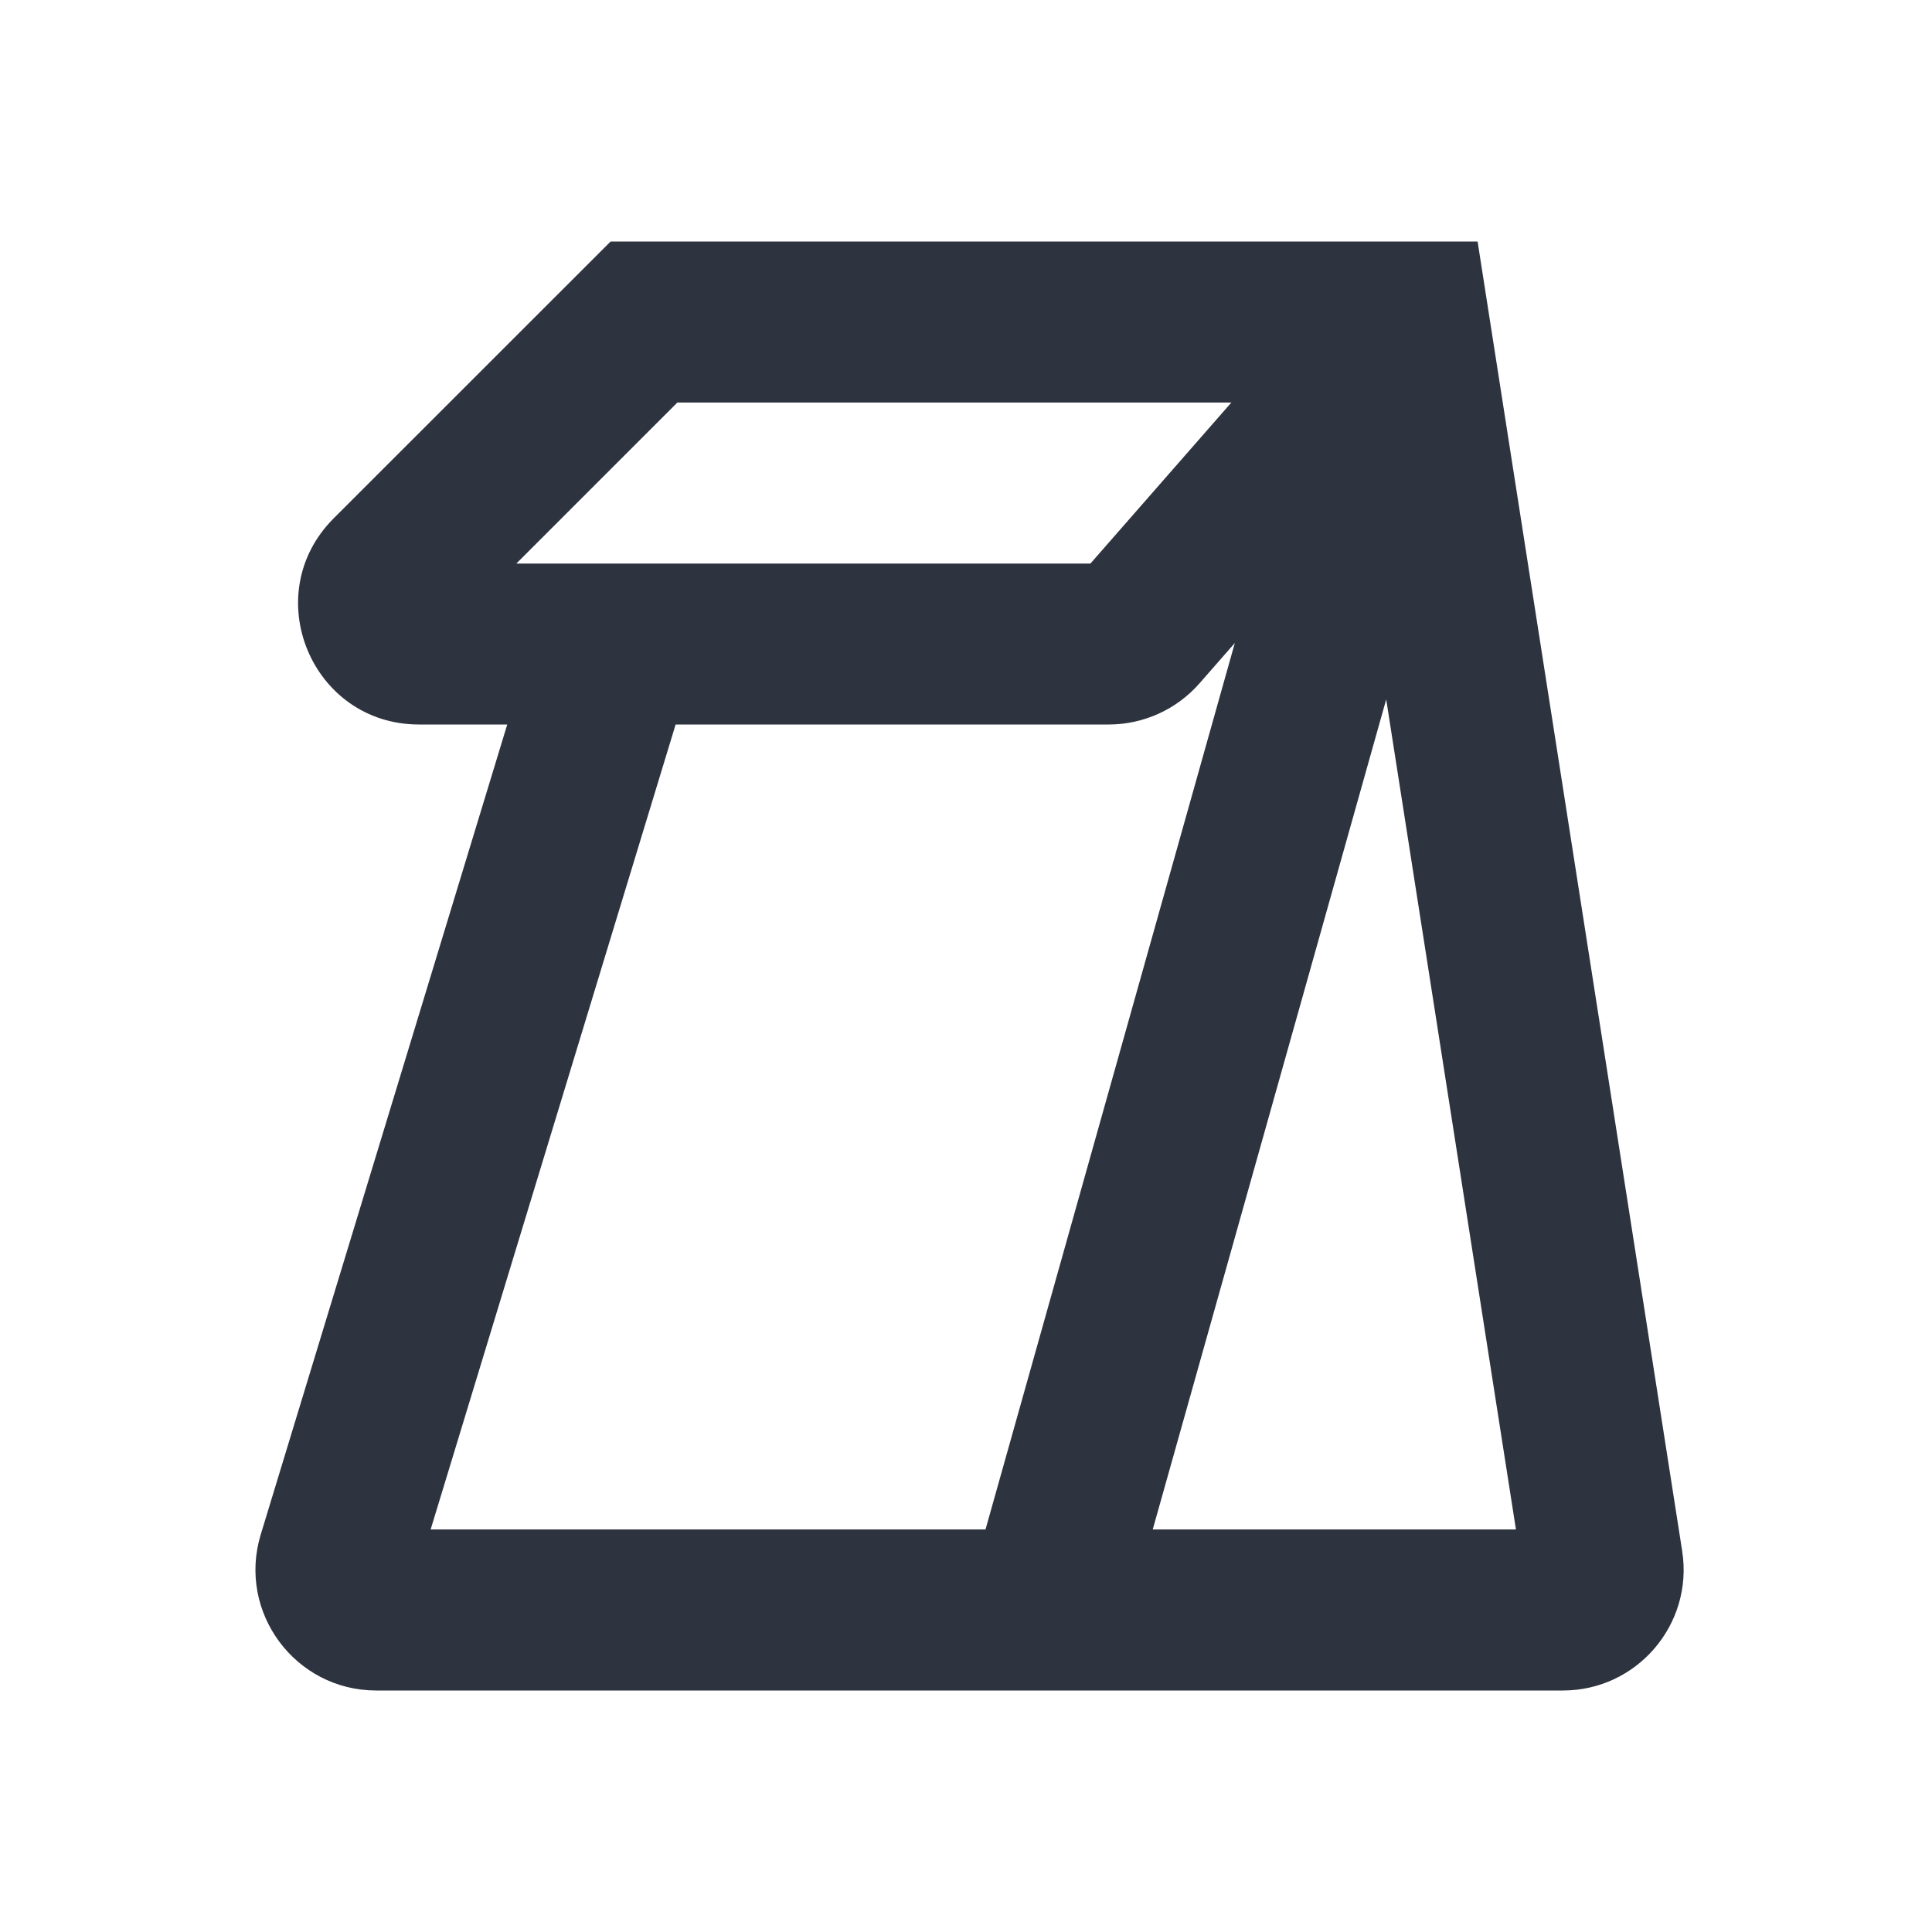
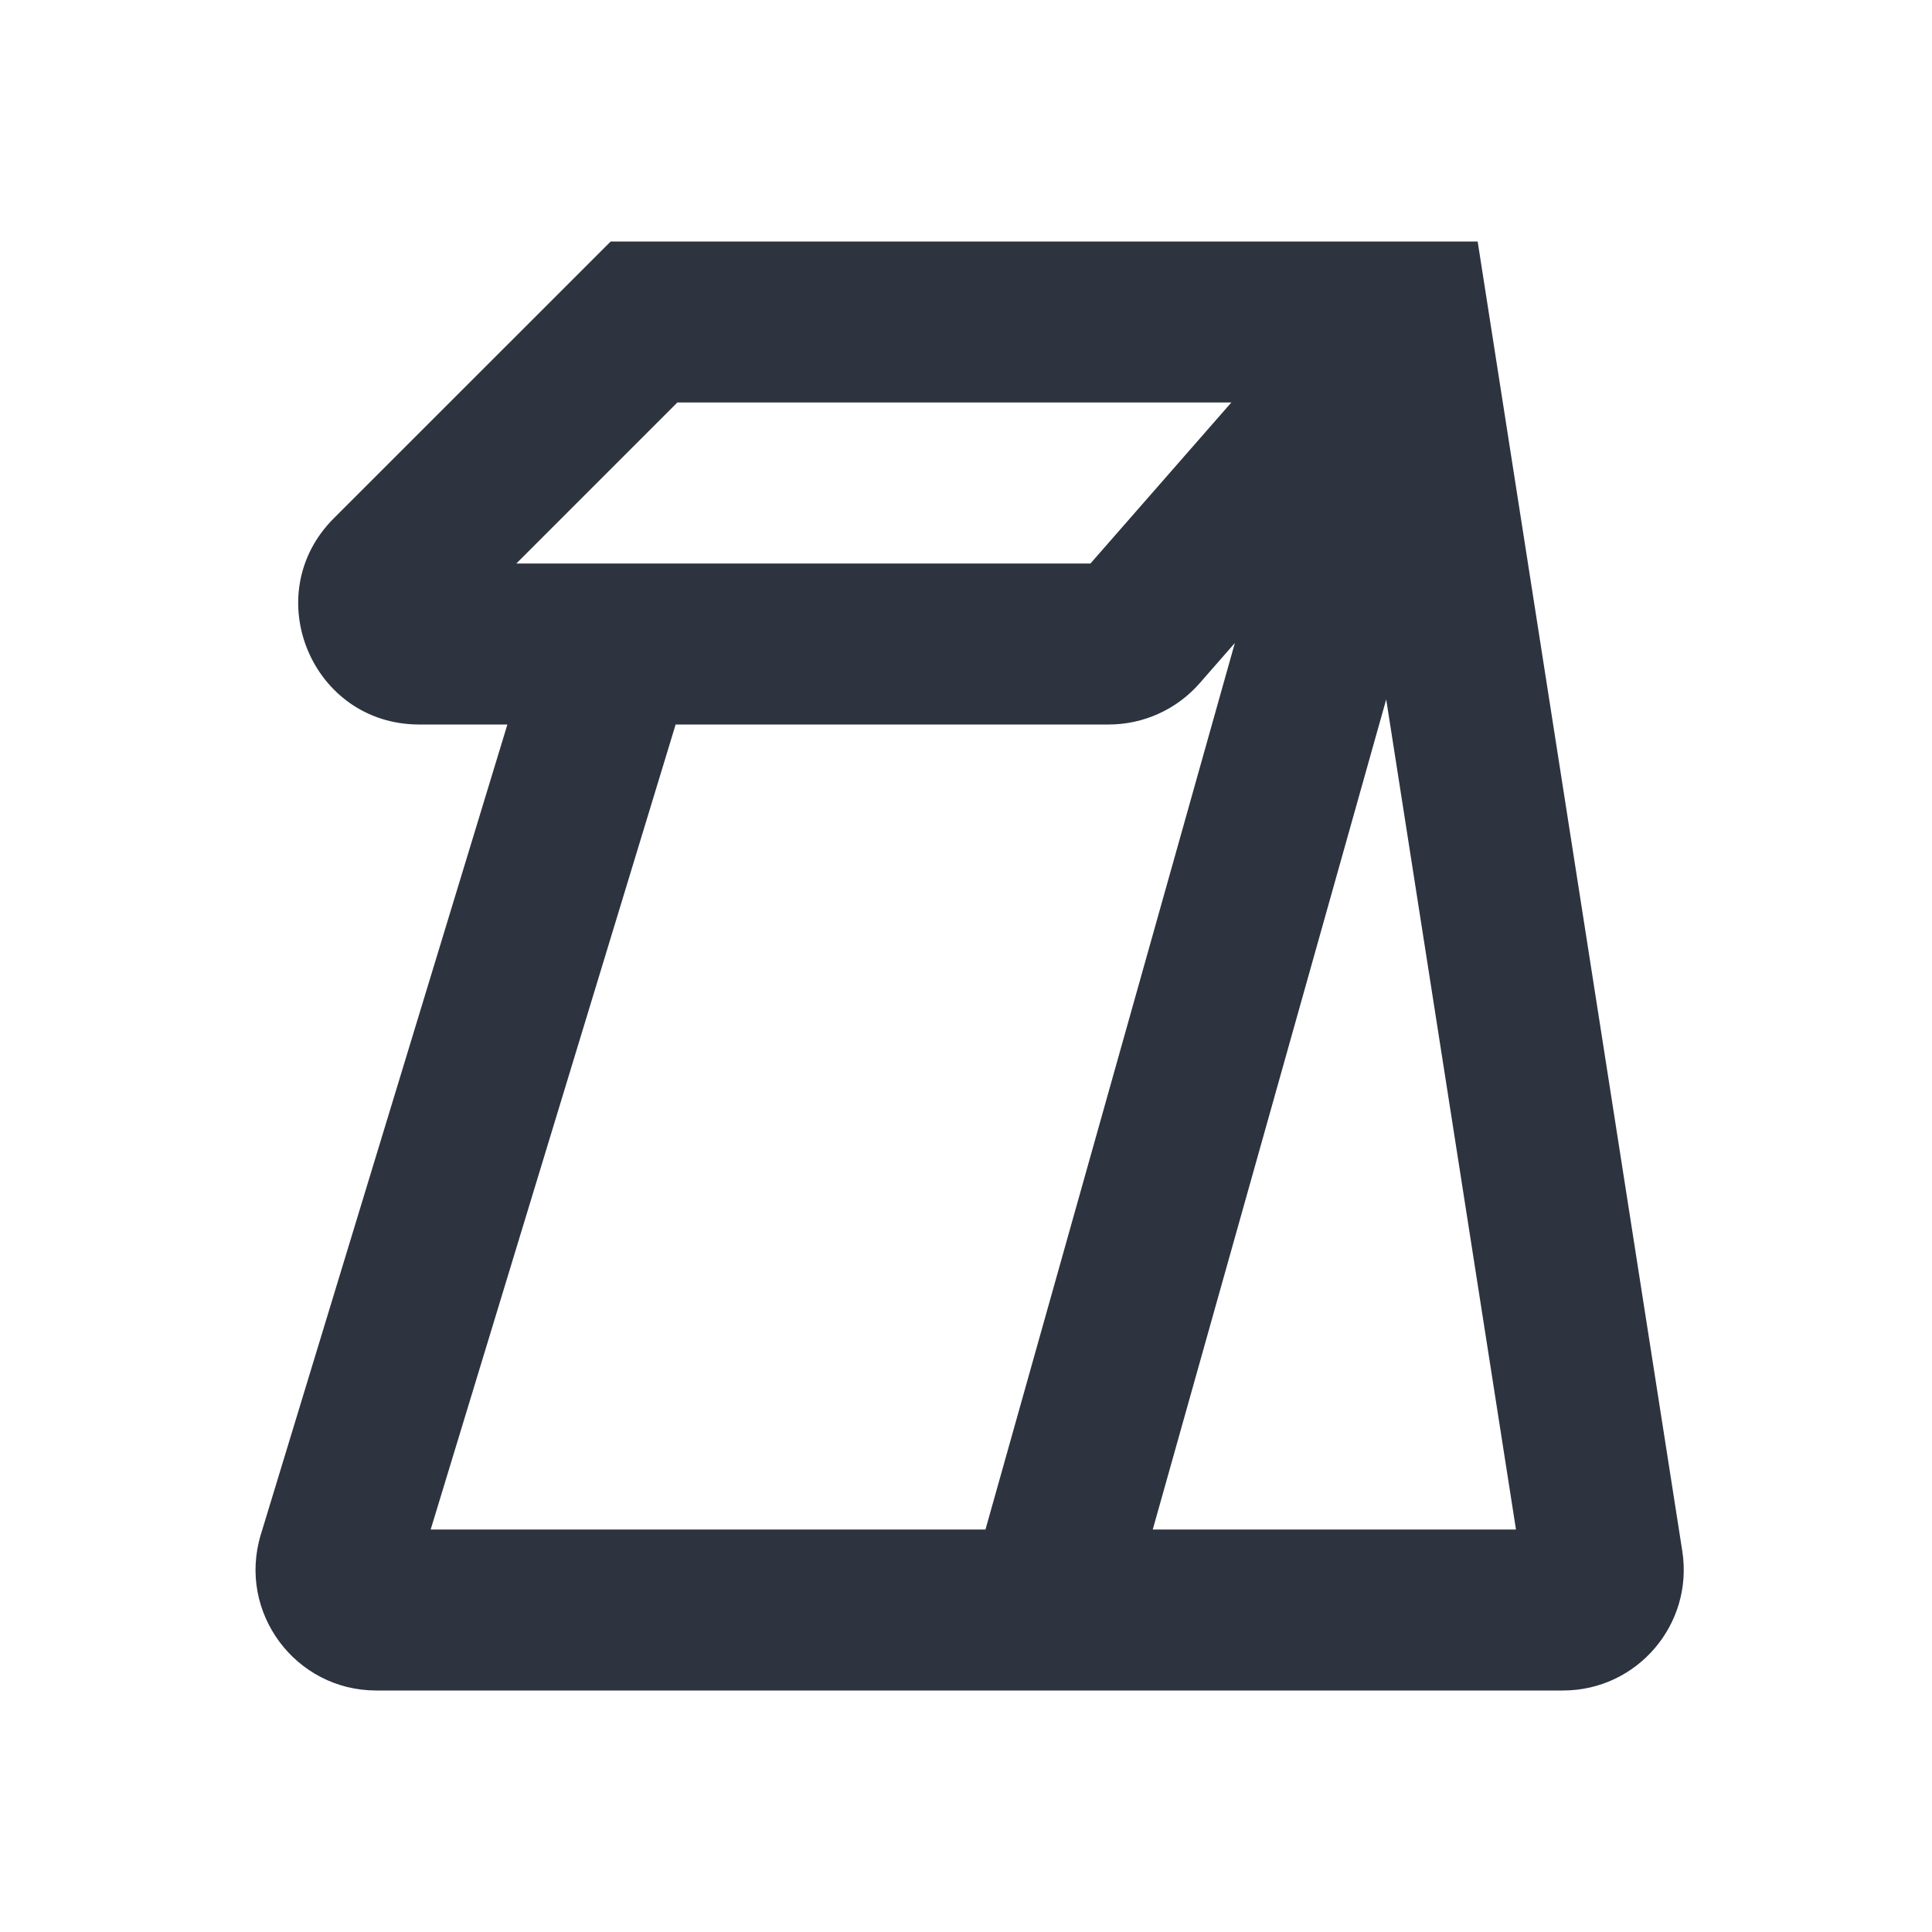
- <svg xmlns="http://www.w3.org/2000/svg" fill="none" height="20" viewBox="0 0 20 20" width="20">
-   <path clip-rule="evenodd" d="m6.321 2.5h8.975l2.118 13.557c.118.758-.468 1.443-1.235 1.443h-12.284c-.839 0-1.44-.811-1.196-1.614l2.552-8.386h-.913c-1.114 0-1.671-1.346-.884-2.134zm.673 5-2.536 8.333h5.744l2.581-9.177-.365.417c-.237.271-.58.427-.941.427zm7.356-.26-2.417 8.593h3.76zm-1.603-3.073h-5.735l-1.667 1.667h5.943zm-1.583 1.809c-0.0 0.0 0-0 0 0z" fill="#2d333f" fill-rule="evenodd" />
+ <svg xmlns="http://www.w3.org/2000/svg" width="24" height="24" viewBox="0 0 24 24" fill="none">
+   <path fill-rule="evenodd" clip-rule="evenodd" d="M7.586 3H18.356L20.898 19.268C21.04 20.178 20.337 21 19.416 21H4.675C3.668 21 2.947 20.027 3.24 19.063L6.303 9H5.207C3.871 9 3.202 7.384 4.146 6.439L7.586 3ZM8.393 9L5.35 19H12.242L15.34 7.987L14.902 8.488C14.617 8.813 14.206 9 13.773 9H8.393ZM17.22 8.688L14.32 19H18.832L17.22 8.688ZM15.296 5H8.414L6.414 7H13.546L15.296 5ZM13.397 7.171C13.397 7.171 13.397 7.171 13.397 7.171V7.171Z" fill="#2D333F" />
</svg>
